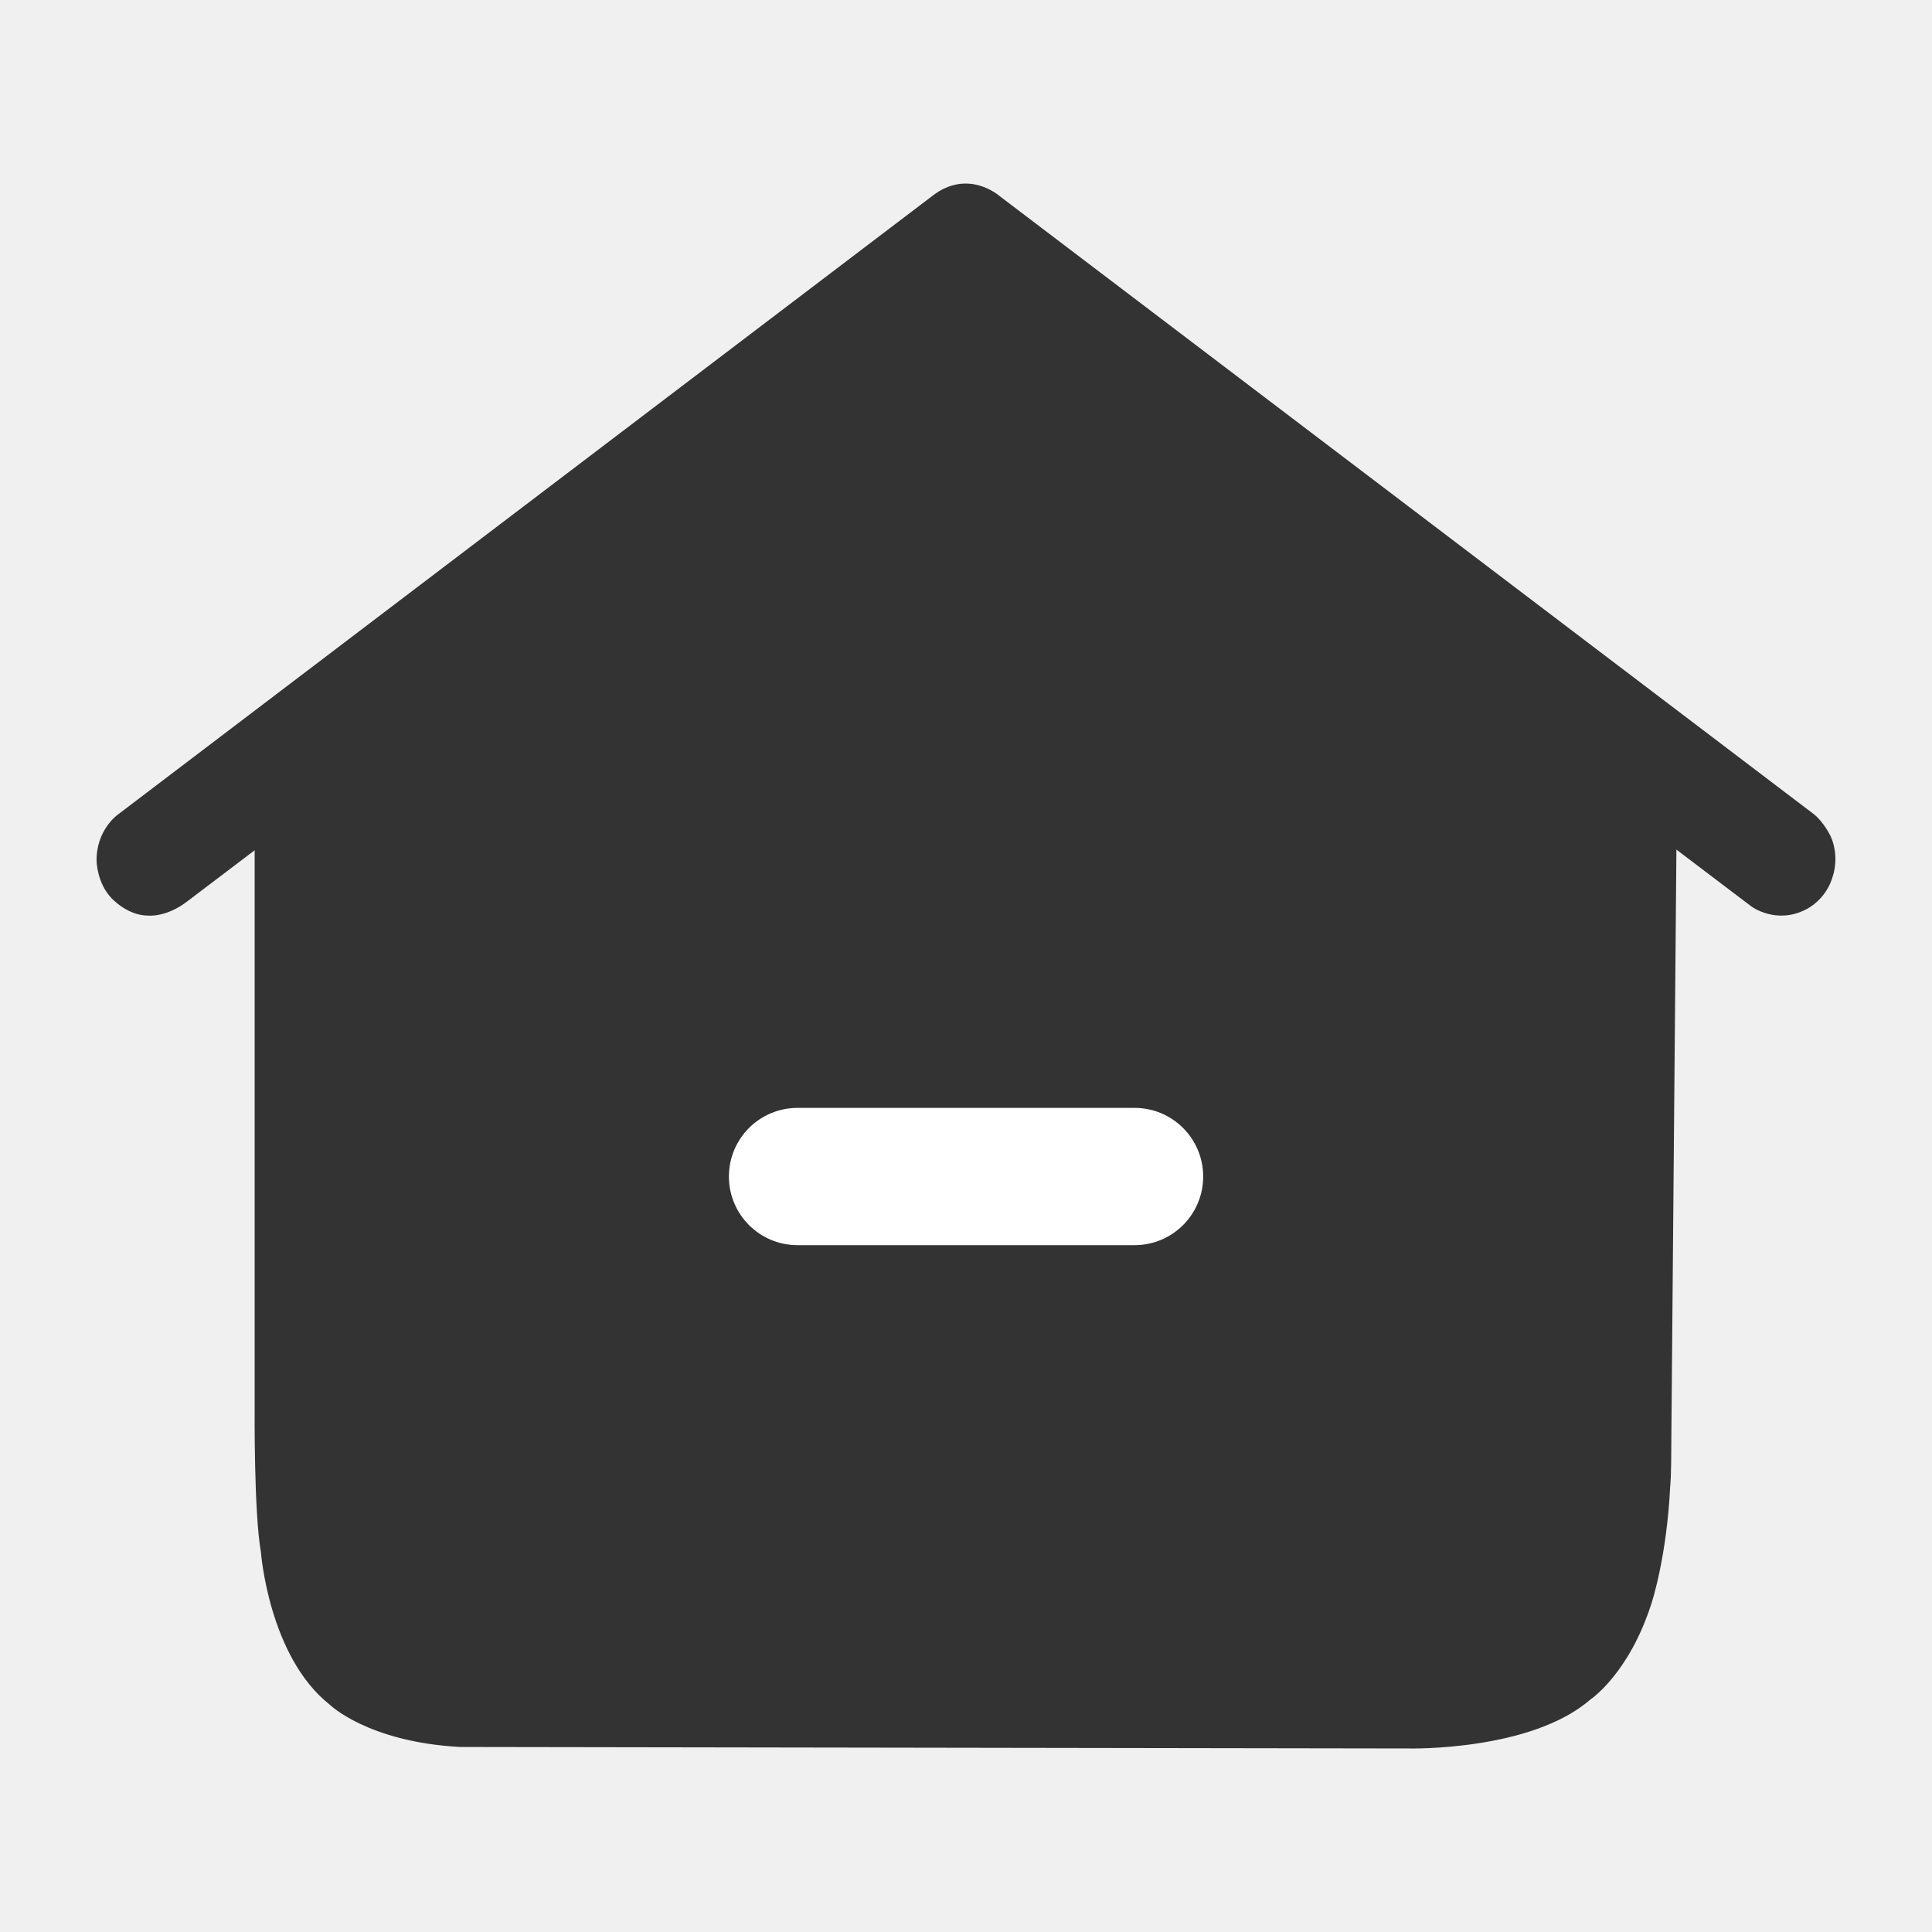
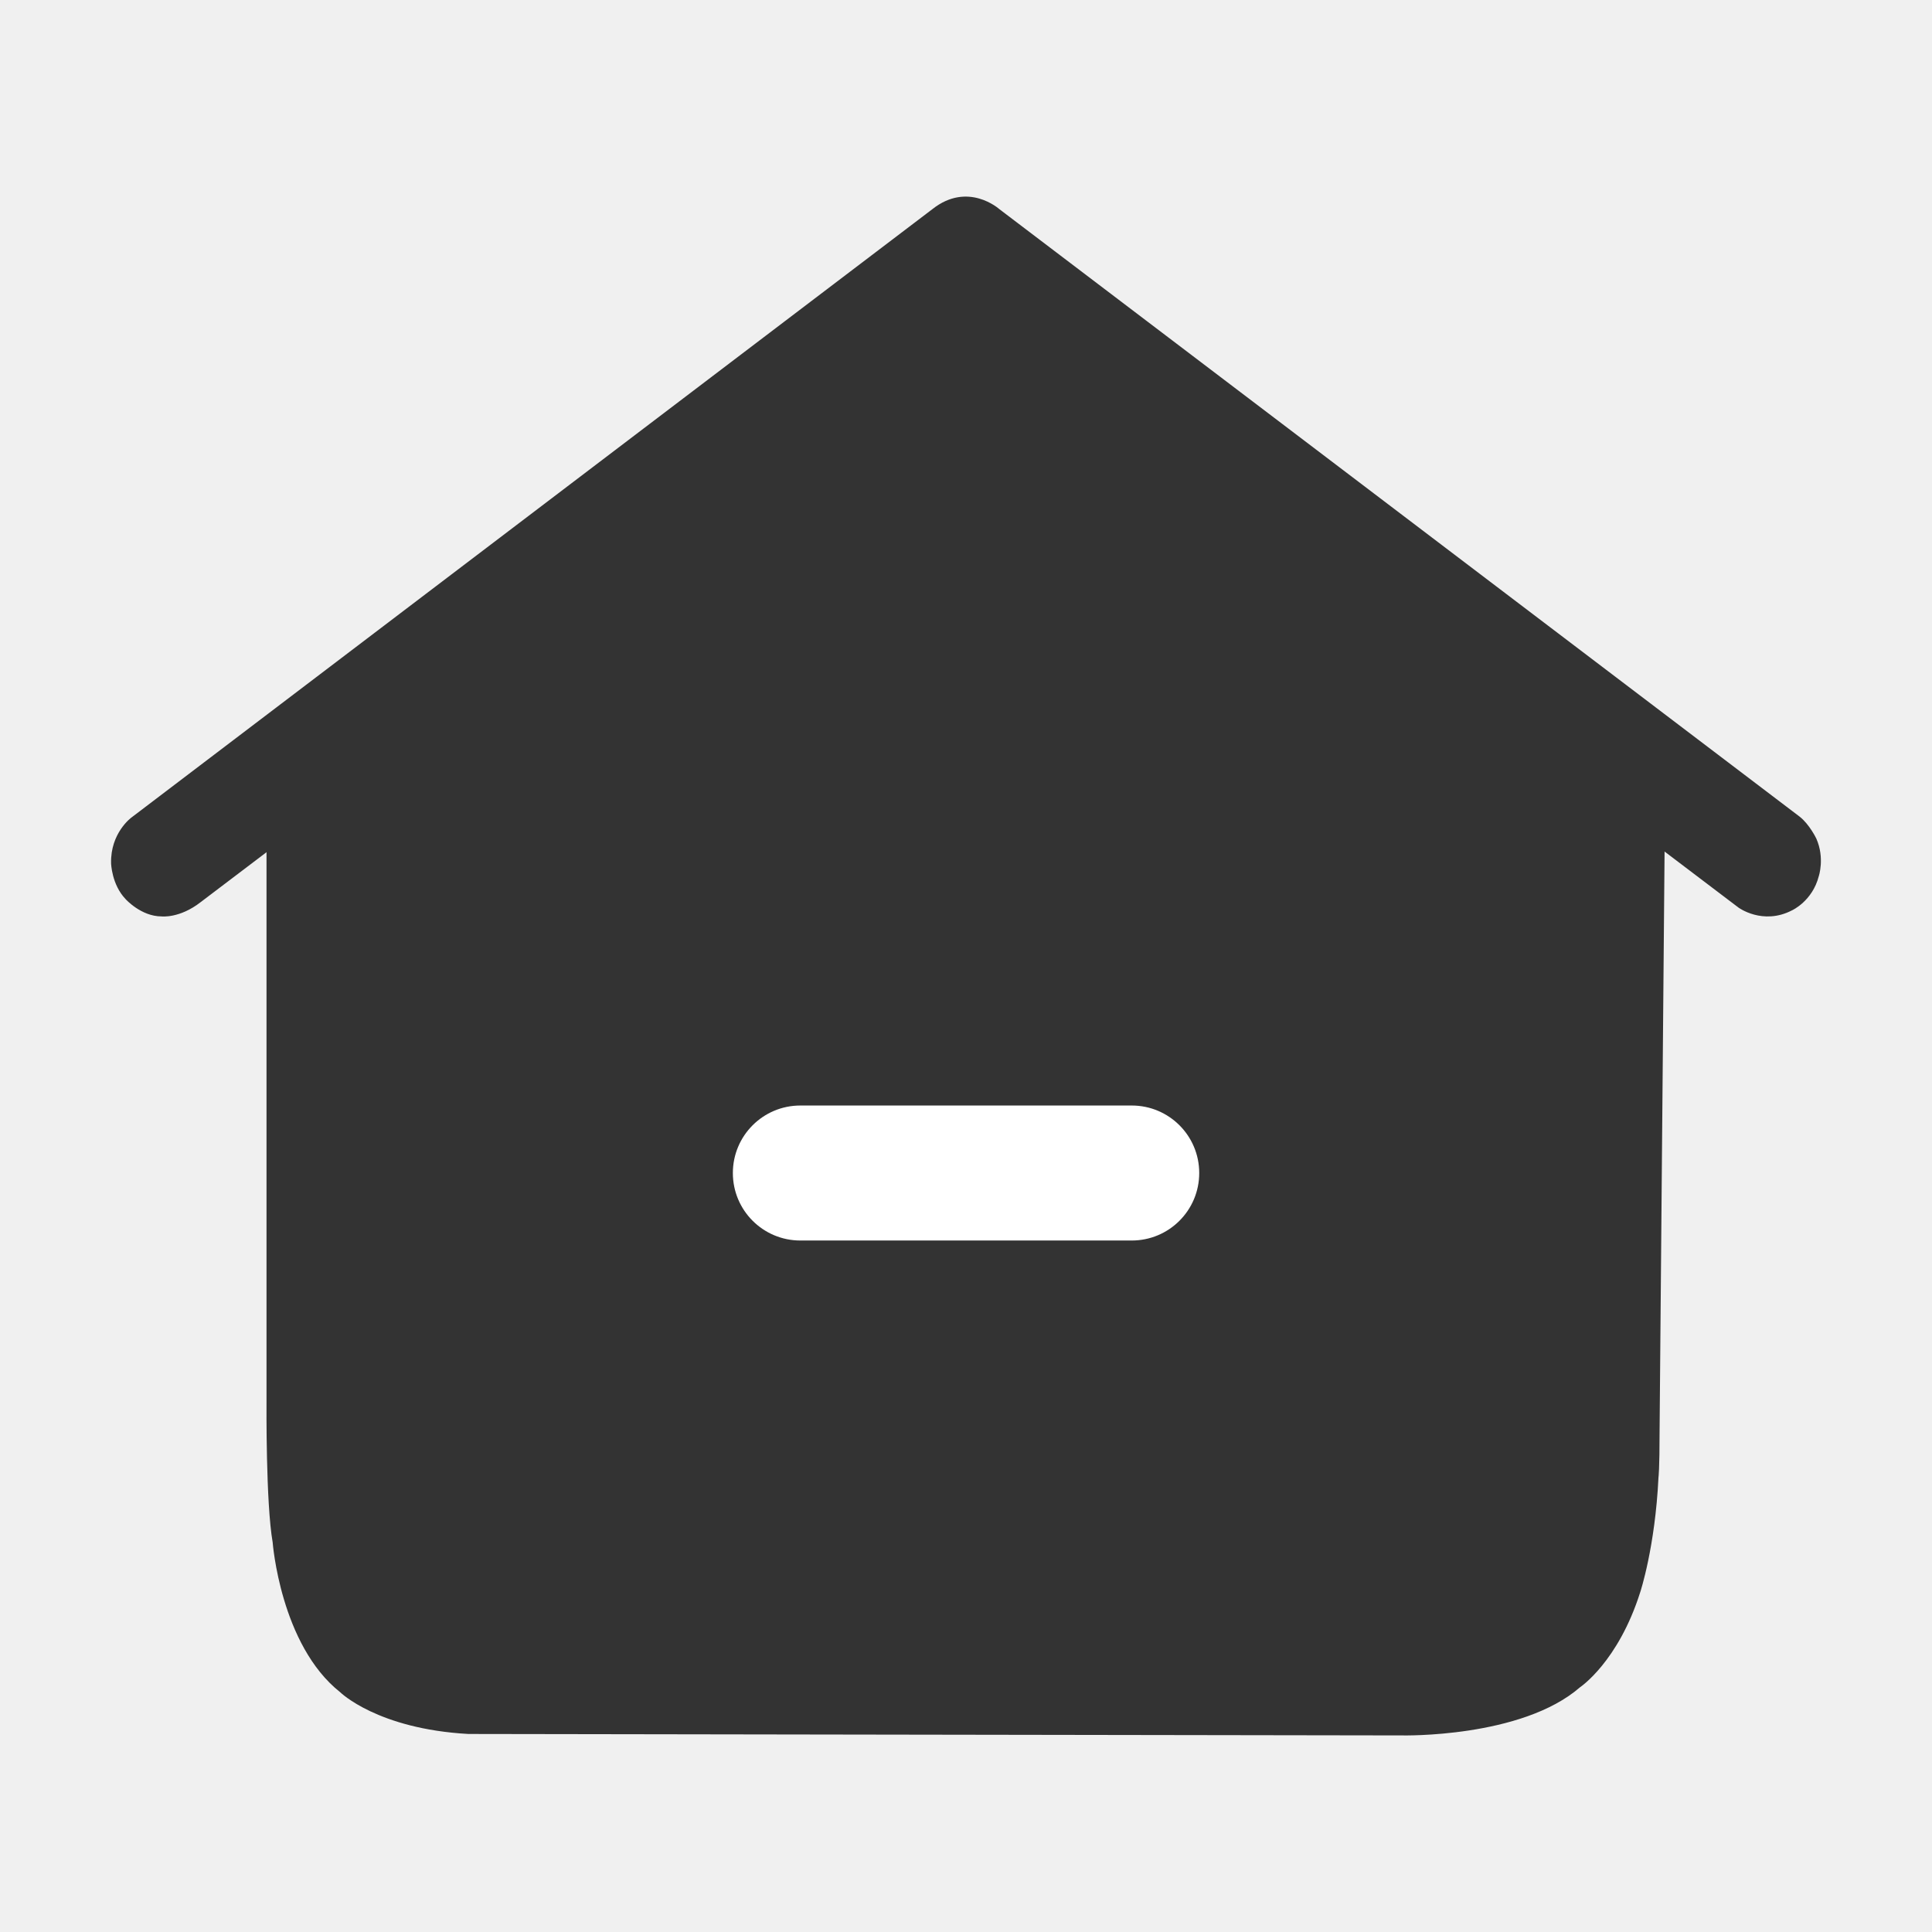
<svg xmlns="http://www.w3.org/2000/svg" width="24" height="24" viewBox="0 0 24 24" fill="none">
-   <g transform="translate(12 12) scale(1.08) translate(-12 -12)">
+   <g transform="translate(12 12) scale(1.062) translate(-12 -12)">
    <path d="M3.049 11.252C2.801 11.446 2.59 11.42 2.59 11.42C2.351 11.42 2.17 11.218 2.17 11.218C2.006 11.047 2 10.798 2 10.798C1.991 10.443 2.237 10.264 2.237 10.264L11.608 3.146C12.024 2.818 12.389 3.146 12.389 3.146L21.75 10.252C21.866 10.342 21.946 10.509 21.946 10.509C22.047 10.736 21.975 10.95 21.975 10.95C21.9 11.242 21.662 11.349 21.662 11.349C21.319 11.527 21.035 11.316 21.035 11.316L12 4.466L3.049 11.252Z" fill="#333333" />
    <path d="M4.5 10L12 4L19.5 9.5V17.5L19 19.5L17.5 20.5H6L5 19.5L4.5 10Z" fill="#333333" />
    <path d="M5.026 8.319C5.026 8.319 4.329 8.917 3.818 9.362L3.818 17.114C3.818 17.114 3.809 18.281 3.89 18.742C3.89 18.742 3.98 19.941 4.68 20.495C4.68 20.495 5.115 20.924 6.179 20.983L17.099 21C17.099 21 18.498 21.033 19.183 20.436C19.183 20.436 19.629 20.14 19.887 19.323C19.887 19.323 20.061 18.799 20.1 17.981C20.1 17.981 20.113 17.901 20.113 17.433L20.182 9.42L18.905 8.316L18.894 18.05C18.894 18.05 18.874 18.834 18.625 19.168C18.625 19.168 18.255 19.534 17.824 19.567L6.394 19.617C6.394 19.617 5.583 19.637 5.349 19.344C5.349 19.344 5.129 19.151 5.08 18.692C5.08 18.692 5.05 18.41 5.025 17.735L5.026 8.319Z" fill="#333333" />
    <rect x="9.273" y="13.632" width="5.455" height="1.579" rx="0.789" fill="white" />
  </g>
</svg>
